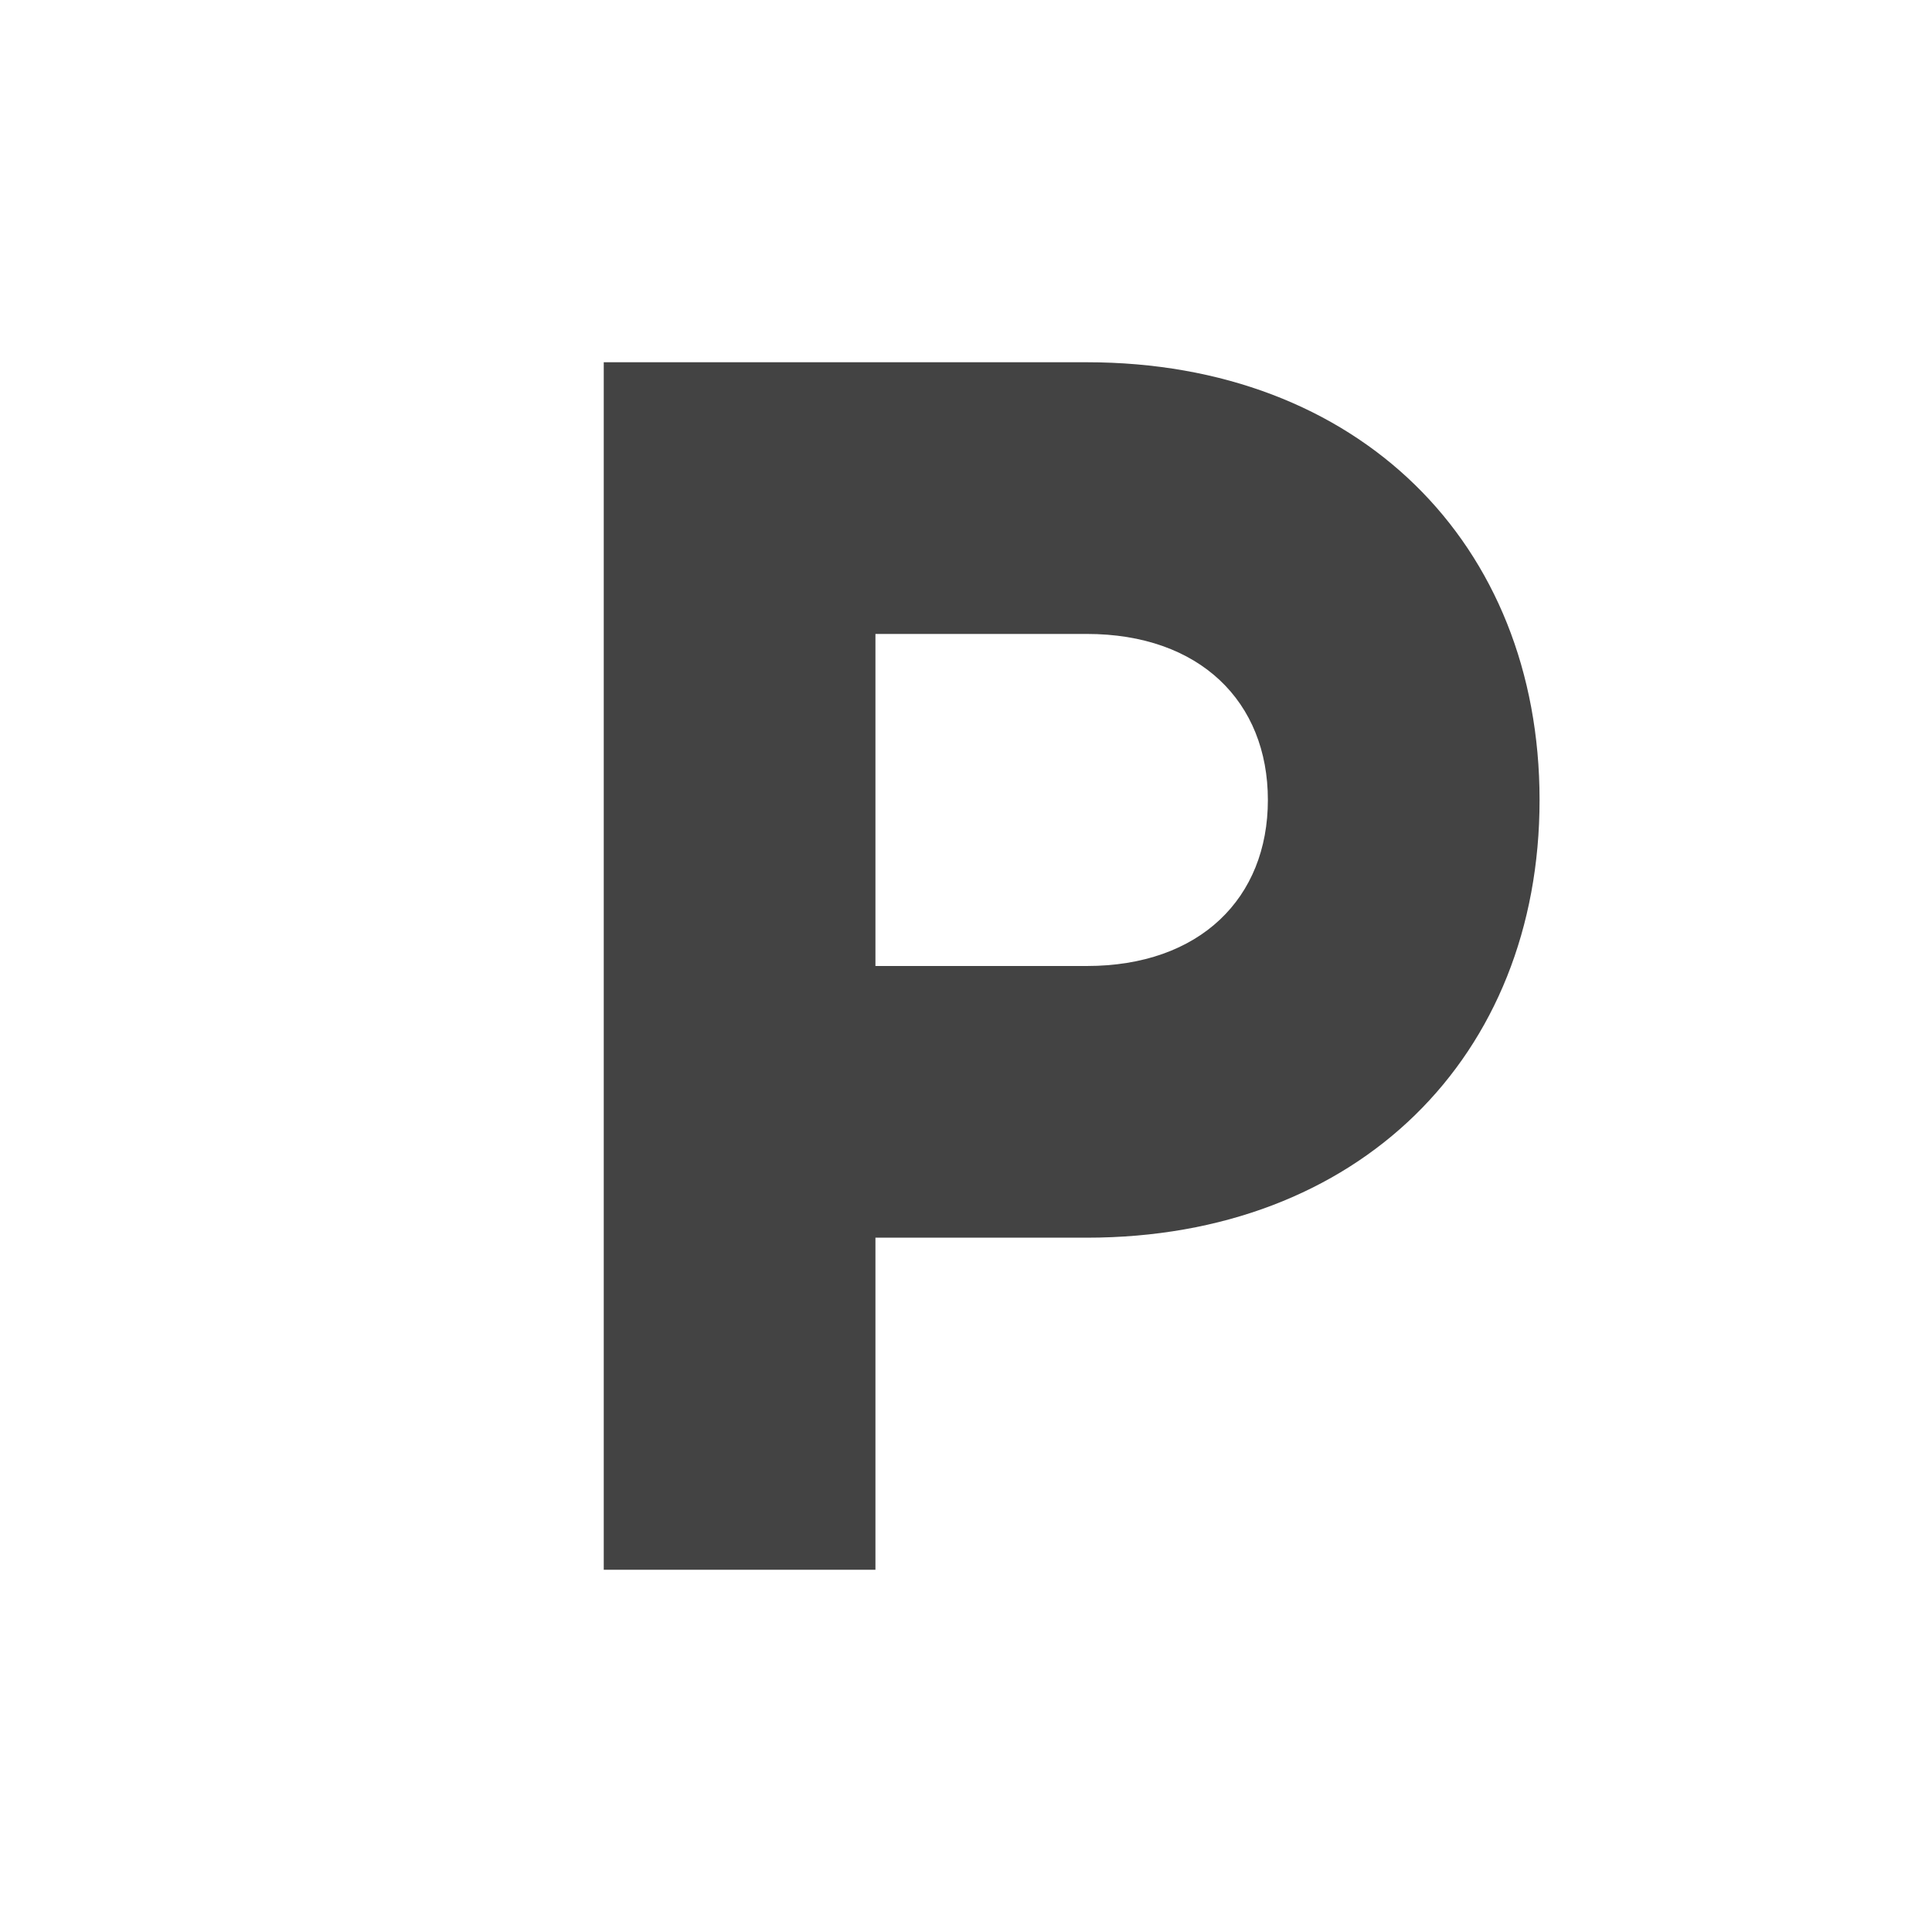
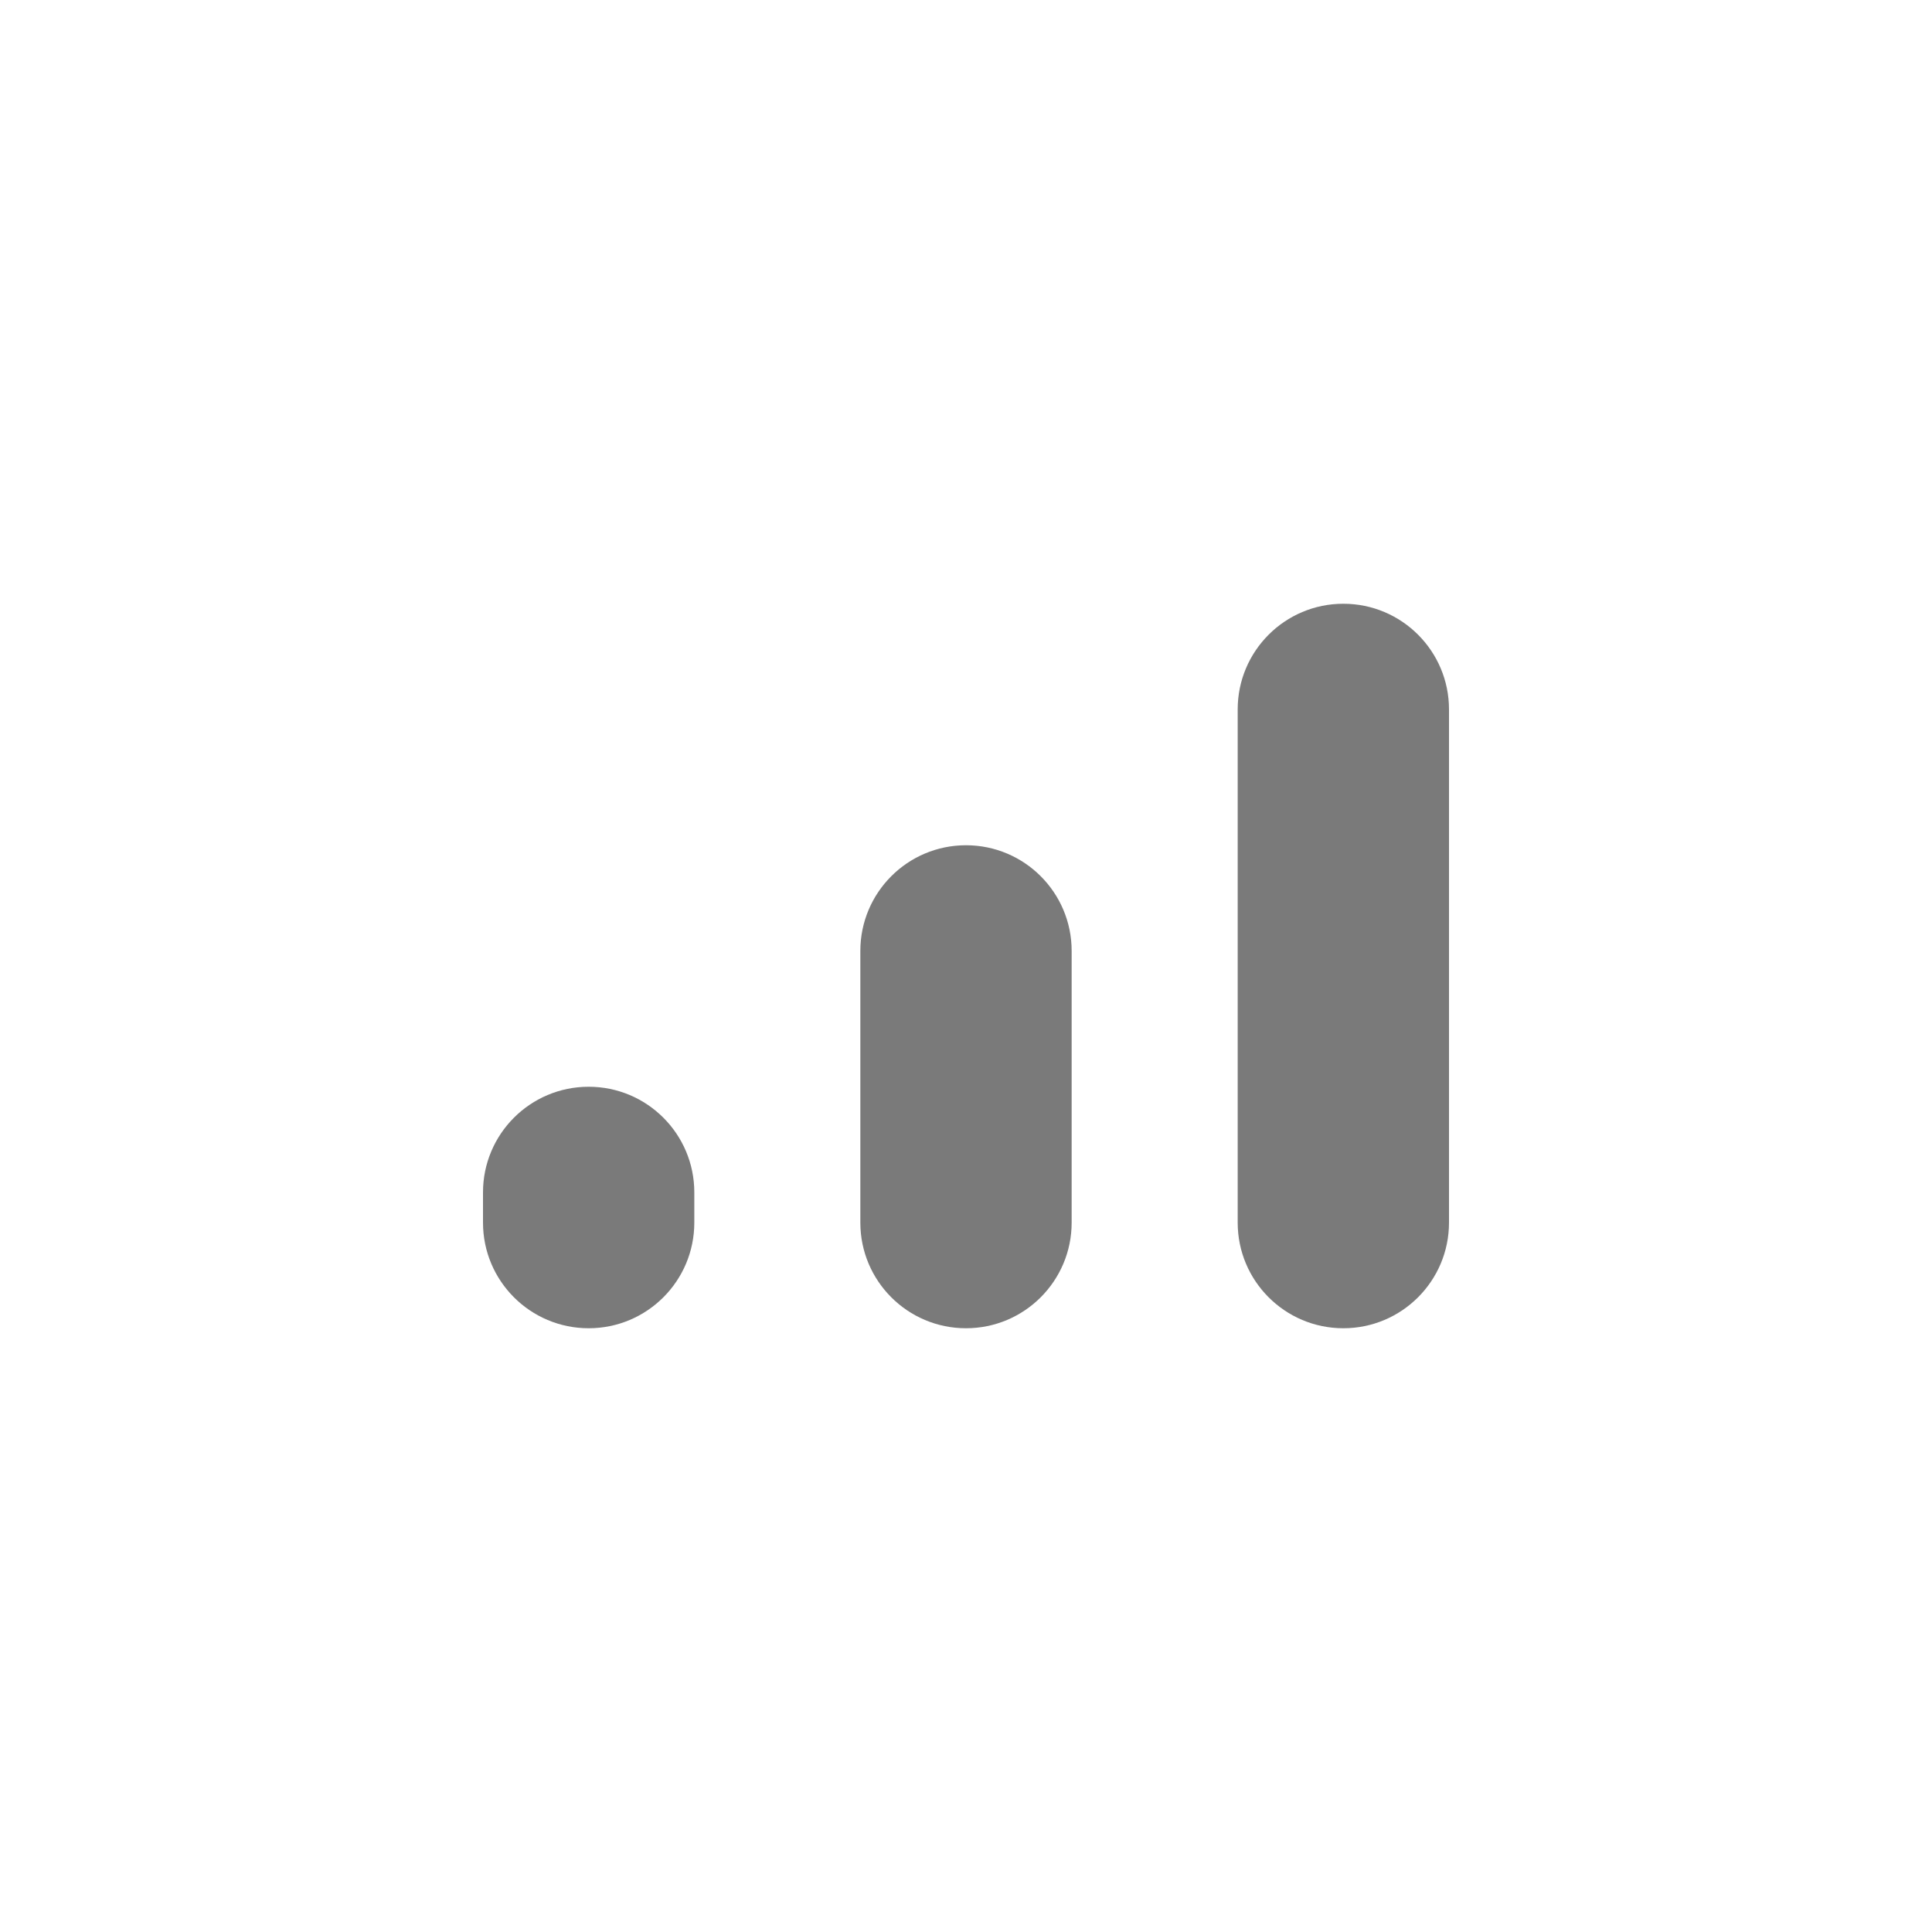
<svg xmlns="http://www.w3.org/2000/svg" viewBox="0 0 512 512">
-   <path fill="#434343" d="M160 96h128c72 0 120 48 120 116s-48 116-120 116h-56v88h-72V96Zm72 72v88h56c30 0 48-18 48-44s-18-44-48-44h-56Z" />
+   <g fill="#7a7a7a">
+     <rect x="128" y="288" width="56" height="64" rx="28" />
+     <rect x="228" y="224" width="56" height="128" rx="28" />
+     <rect x="328" y="160" width="56" height="192" rx="28" />
+   </g>
</svg>
